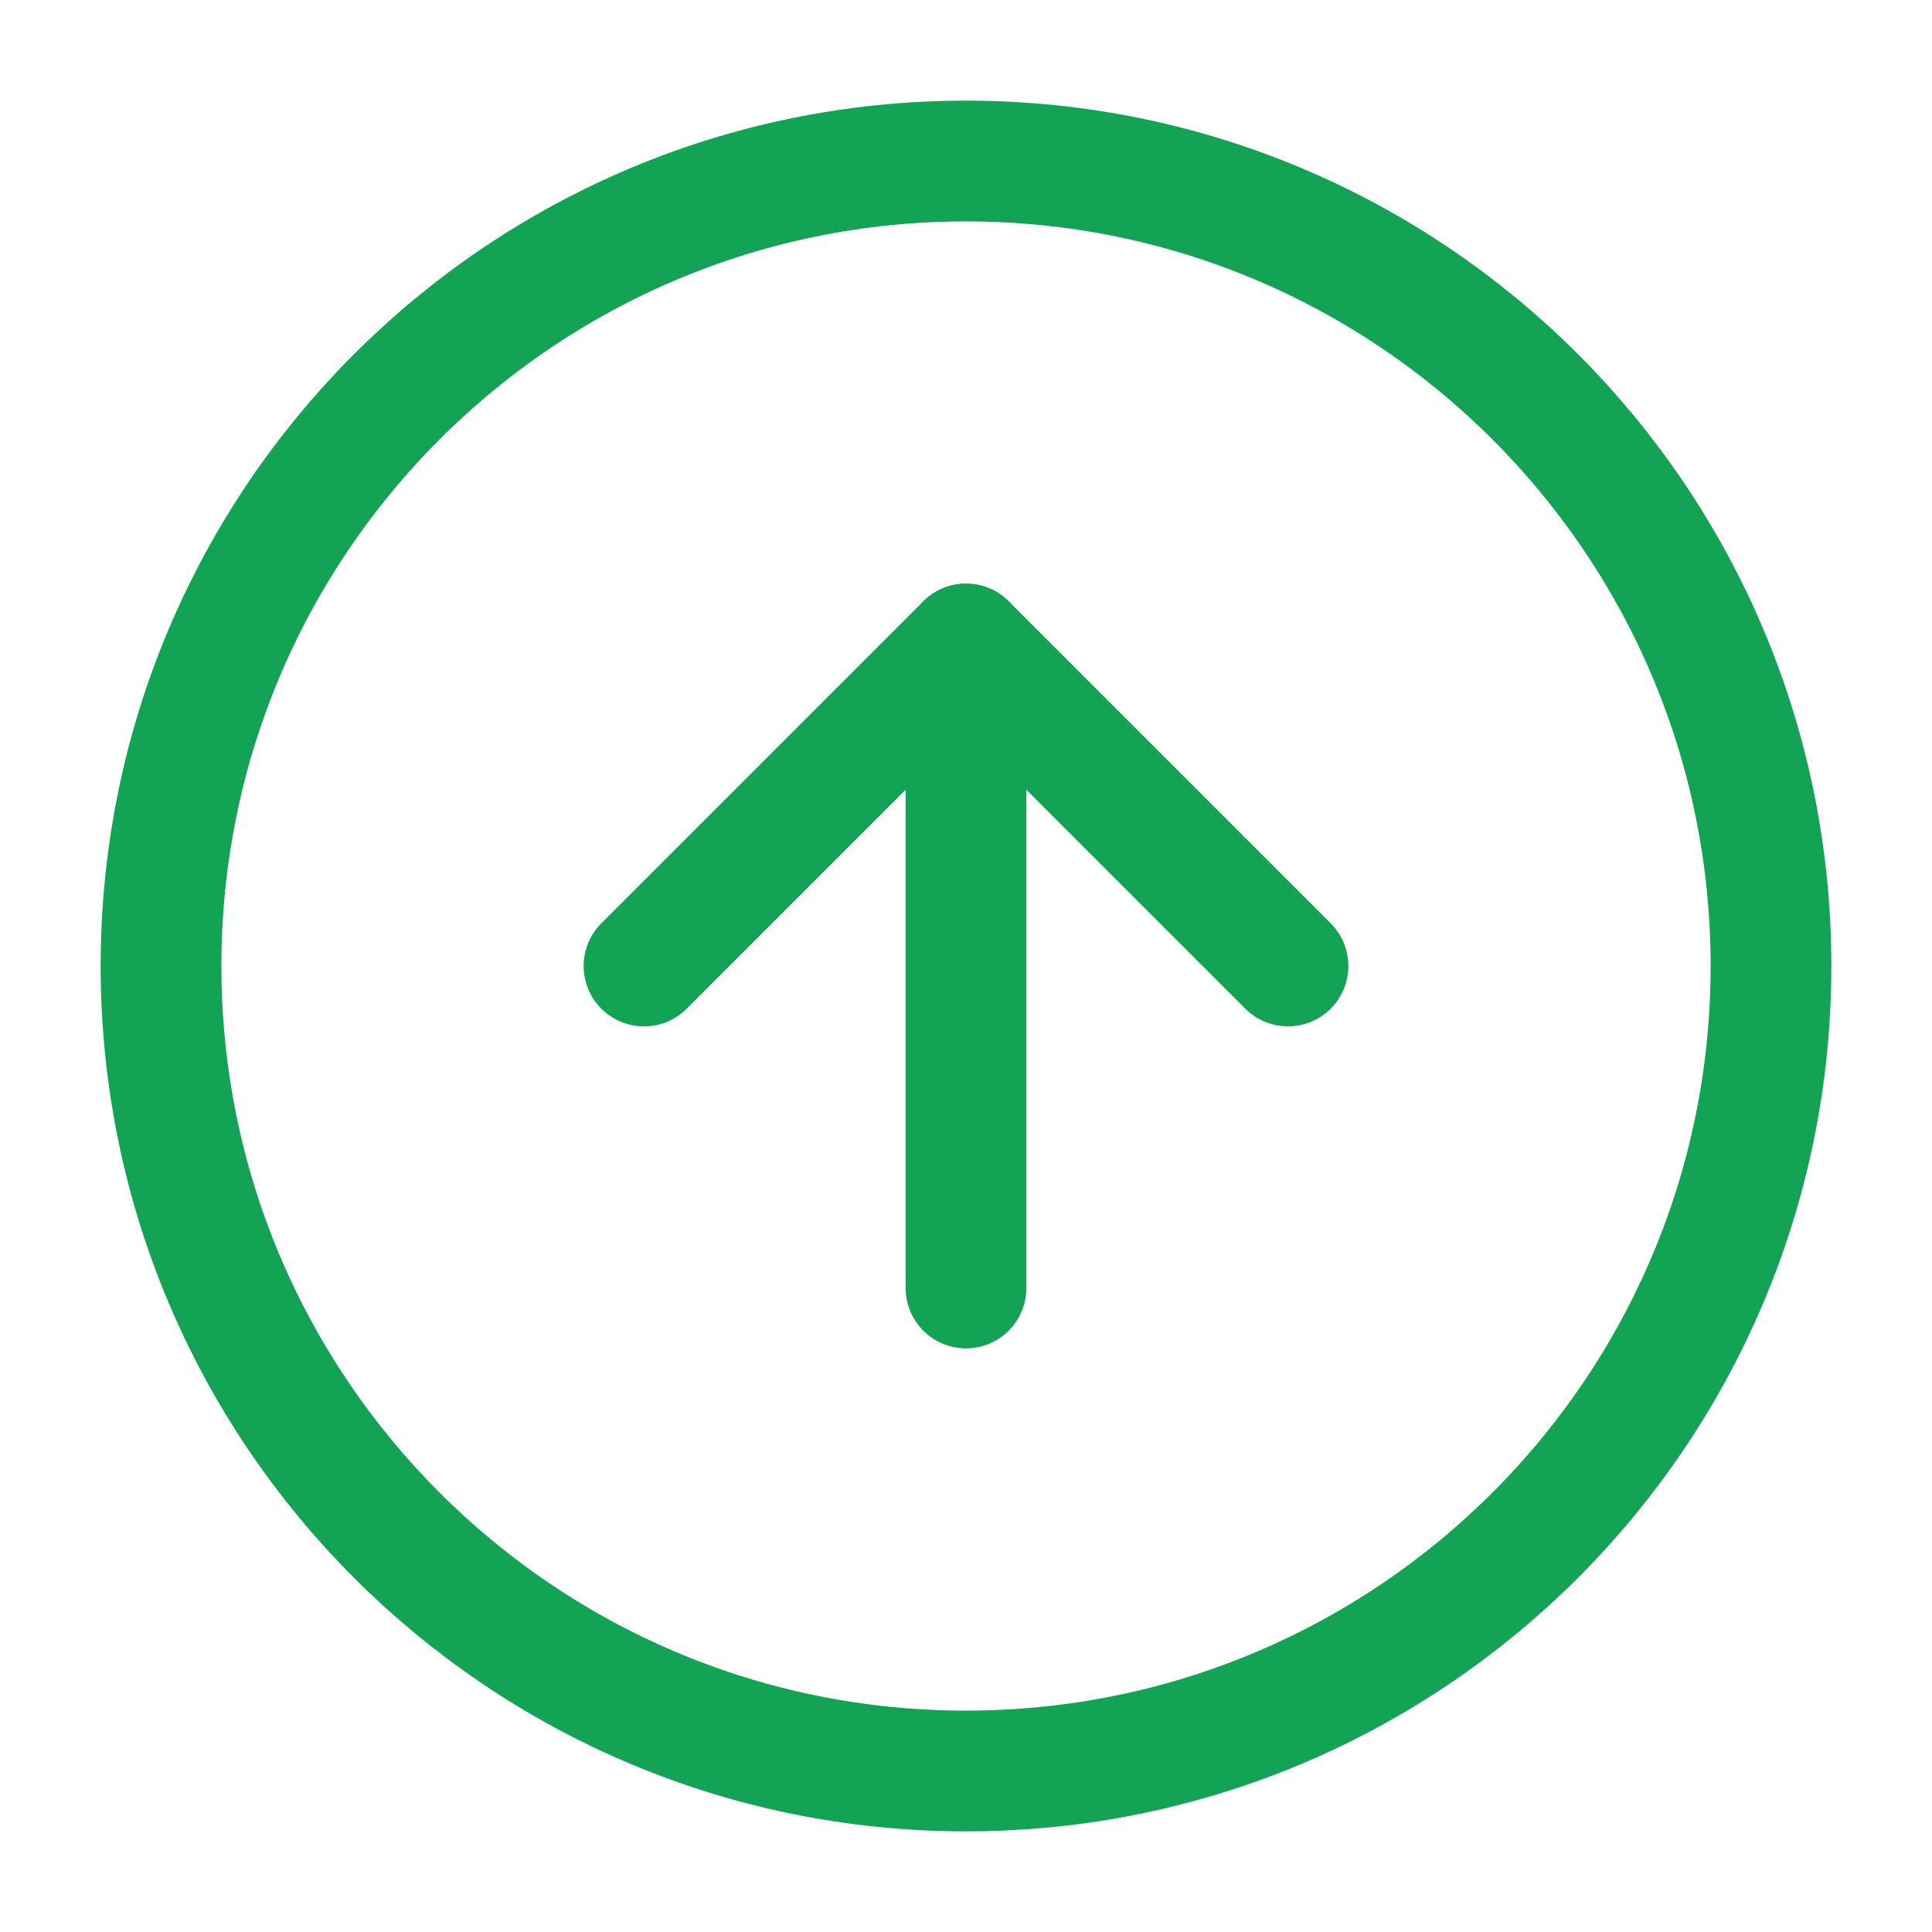
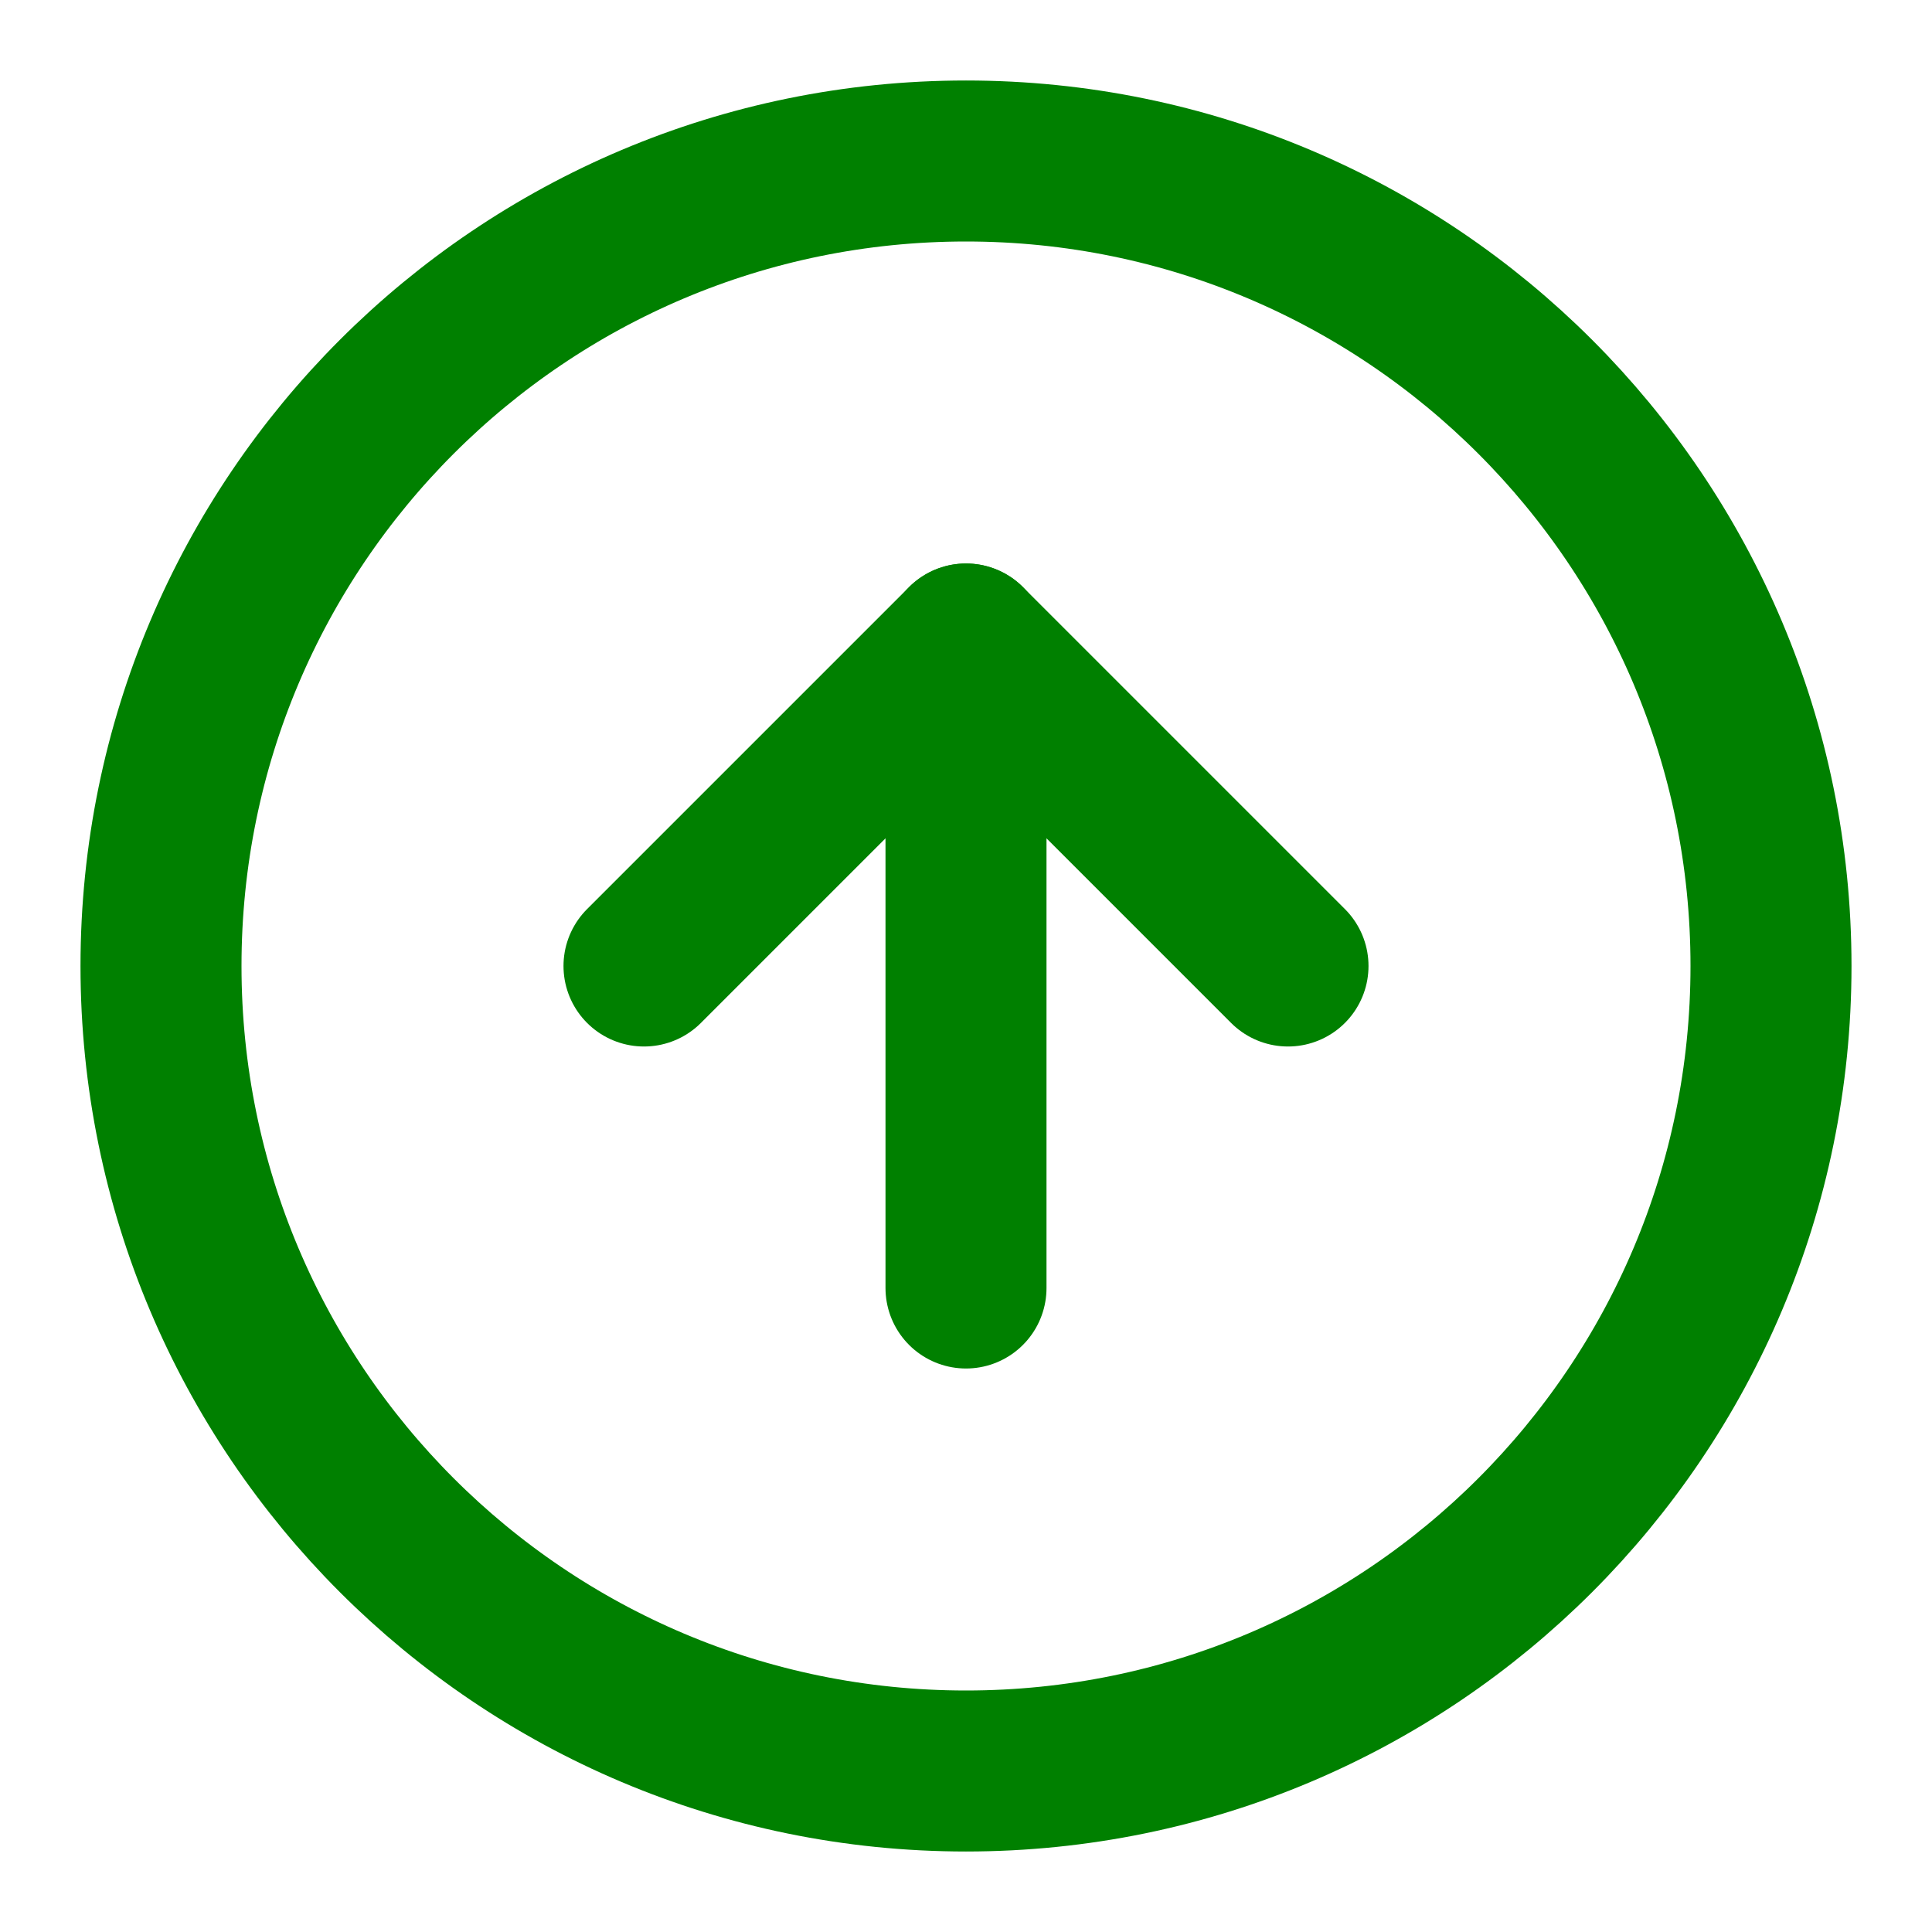
- <svg xmlns="http://www.w3.org/2000/svg" width="32" height="32" viewBox="0 0 32 32" fill="none">
-   <path d="M16 2.667C8.636 2.667 2.667 8.636 2.667 16C2.667 23.364 8.636 29.333 16 29.333C23.364 29.333 29.333 23.364 29.333 16C29.333 8.636 23.364 2.667 16 2.667Z" stroke="#12A454" stroke-width="2" stroke-linecap="round" stroke-linejoin="round" />
-   <path d="M21.333 16L16 10.667L10.667 16" stroke="#12A454" stroke-width="2" stroke-linecap="round" stroke-linejoin="round" />
-   <path d="M16 21.333L16 10.667" stroke="#12A454" stroke-width="2" stroke-linecap="round" stroke-linejoin="round" />
+ <svg xmlns="http://www.w3.org/2000/svg" width="32" height="32" viewBox="0 0 24 24" fill="none" stroke="green" stroke-width="2" stroke-linecap="round" stroke-linejoin="round" class="feather feather-arrow-up-circle">
+   <circle cx="12" cy="12" r="10" />
+   <polyline points="16 12 12 8 8 12" />
+   <line x1="12" y1="16" x2="12" y2="8" />
</svg>
